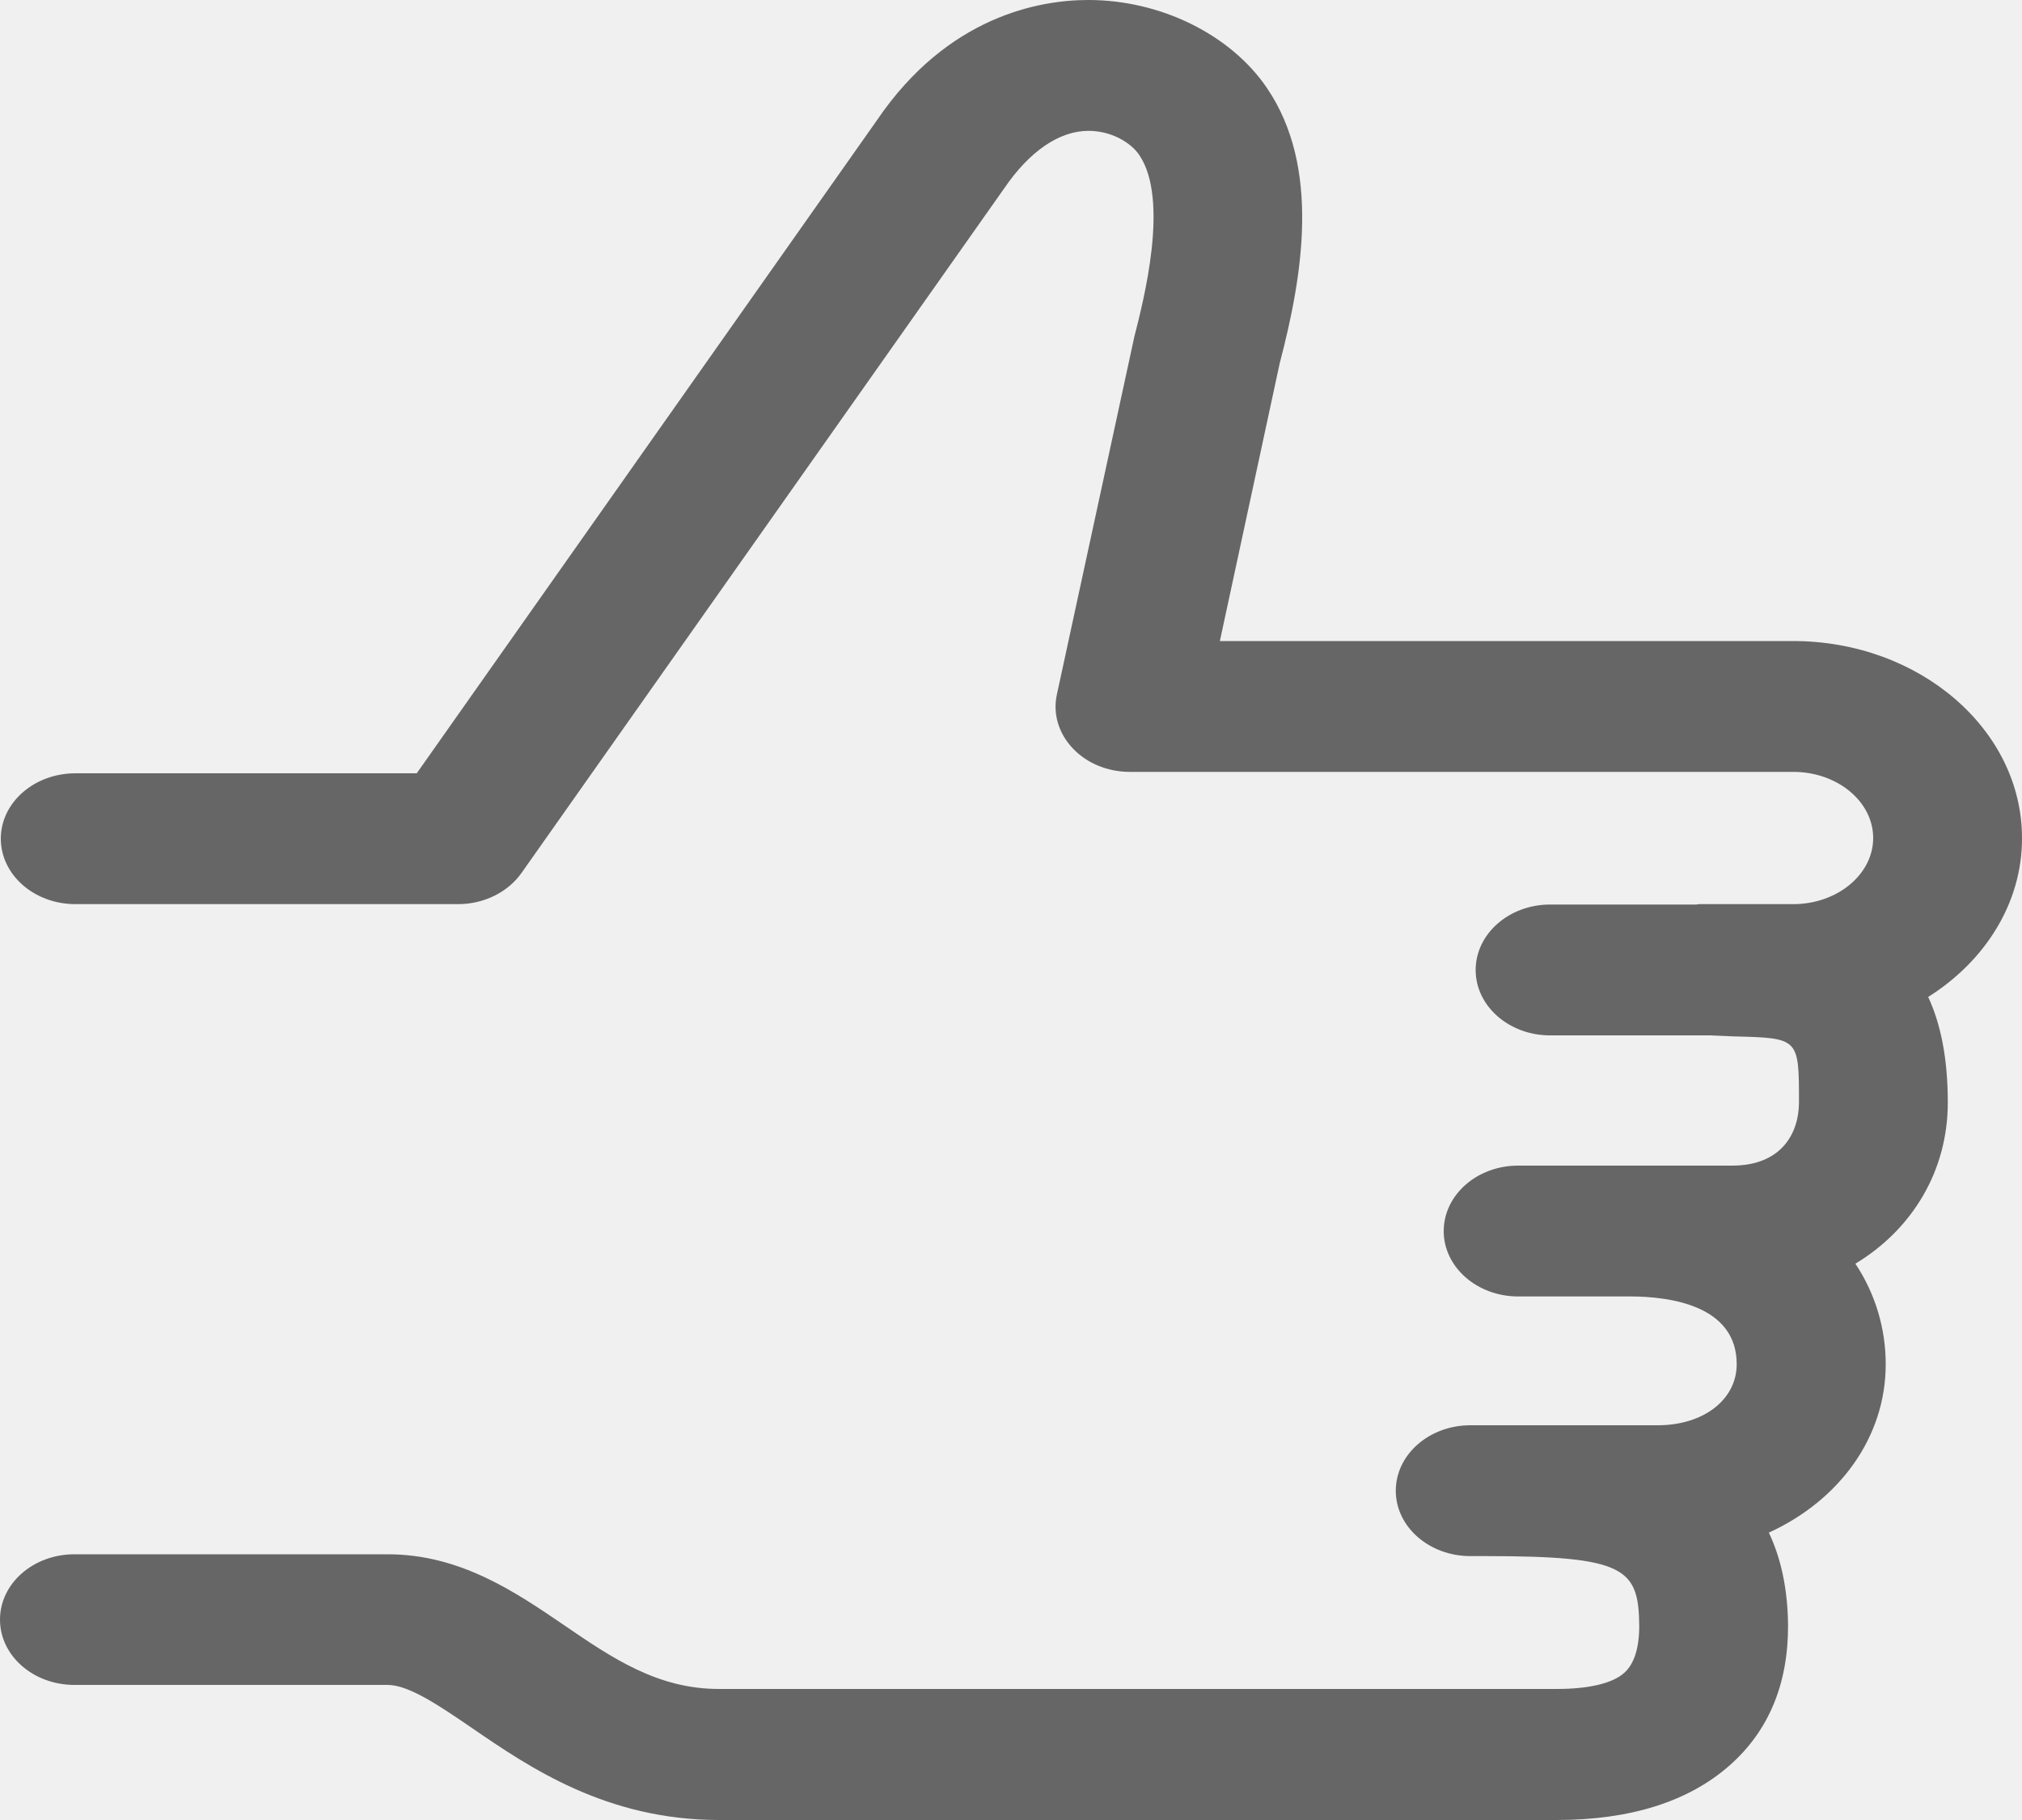
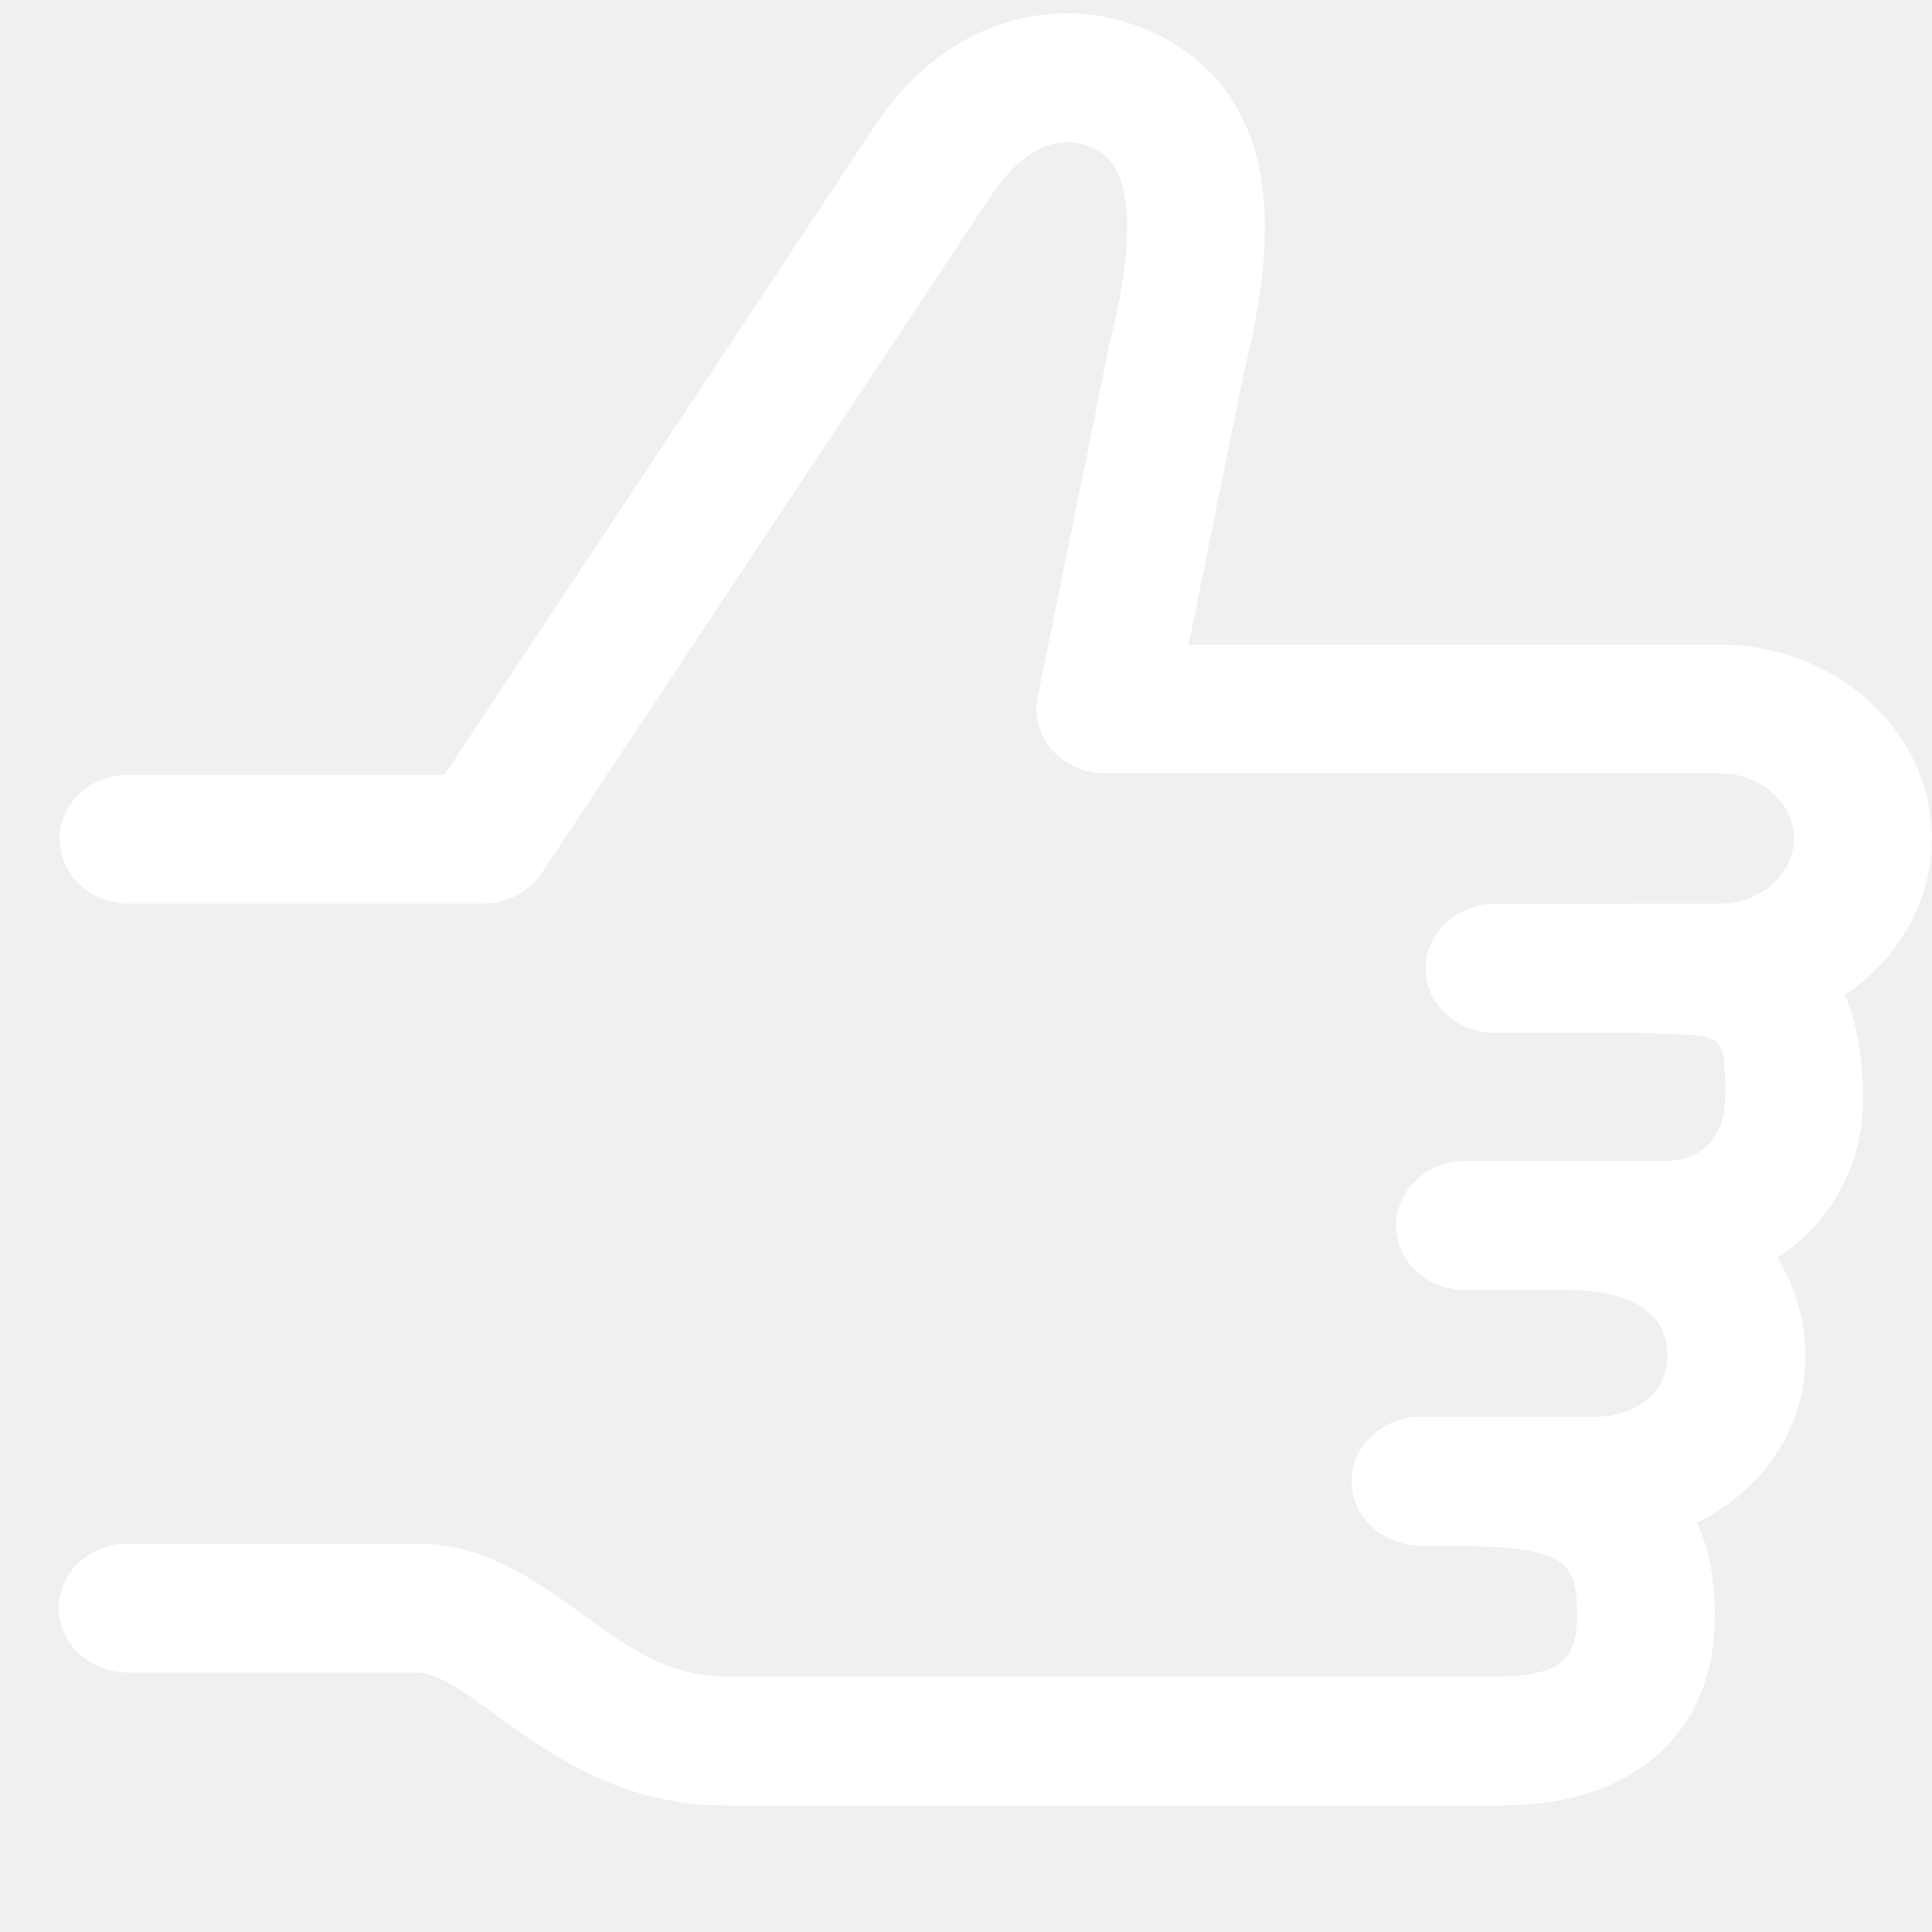
- <svg xmlns="http://www.w3.org/2000/svg" width="10px" height="9px" viewBox="0 0 10 9" version="1.1">
-   <defs />
-   <g id="Desktop---Medium" stroke="none" stroke-width="1" fill="none" fill-rule="evenodd">
-     <g id="Home----Medium-Desktop" transform="translate(-301, -796)" fill="#666666" fill-rule="nonzero">
-       <g id="Group" transform="translate(61, 764)">
-         <g id="thumb-up" transform="translate(240, 32)">
-           <path d="M9.536,4.93 C9.597,5.061 9.633,5.231 9.633,5.452 C9.633,5.792 9.456,6.08 9.176,6.249 C9.277,6.401 9.326,6.574 9.326,6.746 C9.326,7.11 9.095,7.42 8.748,7.579 C8.806,7.701 8.841,7.851 8.843,8.036 C8.844,8.326 8.748,8.559 8.554,8.73 C8.351,8.909 8.063,9 7.699,9 L3.555,9 C2.999,9 2.617,8.739 2.337,8.547 C2.176,8.437 2.023,8.332 1.917,8.332 L0.368,8.332 C0.165,8.332 0,8.188 0,8.009 C0,7.83 0.165,7.686 0.368,7.686 L1.917,7.686 C2.276,7.686 2.548,7.872 2.789,8.036 C3.027,8.199 3.252,8.352 3.555,8.352 L7.699,8.352 C7.855,8.352 7.974,8.325 8.032,8.273 C8.082,8.229 8.107,8.15 8.107,8.039 C8.104,7.756 8.039,7.695 7.35,7.695 L7.272,7.695 C7.068,7.695 6.903,7.55 6.903,7.372 C6.903,7.193 7.068,7.048 7.272,7.048 L8.199,7.048 C8.425,7.048 8.589,6.921 8.589,6.746 C8.589,6.455 8.258,6.411 8.061,6.411 L7.508,6.411 C7.305,6.411 7.14,6.266 7.14,6.088 C7.14,5.909 7.305,5.764 7.508,5.764 L8.567,5.764 C8.811,5.764 8.897,5.603 8.897,5.451 C8.897,5.133 8.897,5.133 8.574,5.125 C8.536,5.124 8.497,5.121 8.459,5.12 L7.666,5.12 C7.463,5.12 7.298,4.975 7.298,4.797 C7.298,4.618 7.463,4.473 7.666,4.473 L8.389,4.473 C8.395,4.473 8.399,4.471 8.404,4.471 L8.869,4.471 C9.086,4.471 9.264,4.324 9.264,4.144 C9.264,3.964 9.087,3.817 8.869,3.817 L5.588,3.817 C5.479,3.817 5.375,3.775 5.305,3.7 C5.235,3.626 5.206,3.528 5.227,3.434 L5.61,1.665 C5.655,1.488 5.785,0.988 5.634,0.766 C5.595,0.708 5.5,0.647 5.383,0.647 C5.383,0.647 5.383,0.647 5.383,0.647 C5.239,0.647 5.091,0.748 4.966,0.932 L2.579,4.317 C2.512,4.412 2.393,4.471 2.266,4.471 L0.373,4.471 C0.169,4.471 0.004,4.326 0.004,4.147 C0.004,3.969 0.169,3.824 0.373,3.824 L2.061,3.824 L4.336,0.596 C4.687,0.078 5.143,0 5.382,0 C5.382,0 5.382,0 5.383,0 C5.74,0 6.086,0.171 6.265,0.434 C6.534,0.828 6.441,1.369 6.329,1.796 L6.033,3.17 L8.868,3.17 C9.492,3.17 10,3.607 10,4.144 C10.001,4.466 9.817,4.753 9.536,4.93 Z" id="Shape" />
+ <svg xmlns="http://www.w3.org/2000/svg" width="10px" height="10px" viewBox="0 0 10 10" version="1.1">
+   <g id="Symbols" stroke="none" stroke-width="1" fill="none" fill-rule="evenodd">
+     <g id="Group-12" transform="translate(-295, -20)" fill="#FFFFFF" fill-rule="nonzero">
+       <g id="Group-8">
+         <g transform="translate(277, 20)">
+           <g id="thumb-up-copy-3" transform="translate(18, 0)">
+             <path d="M9.549,5.15 C9.608,5.285 9.643,5.461 9.643,5.688 C9.643,6.039 9.471,6.335 9.199,6.51 C9.298,6.666 9.345,6.844 9.345,7.022 C9.345,7.397 9.121,7.716 8.784,7.881 C8.841,8.006 8.875,8.161 8.876,8.351 C8.878,8.65 8.784,8.891 8.597,9.066 C8.4,9.251 8.121,9.345 7.768,9.345 L3.75,9.345 C3.211,9.345 2.841,9.075 2.569,8.878 C2.413,8.765 2.265,8.657 2.162,8.657 L0.661,8.657 C0.464,8.657 0.304,8.507 0.304,8.323 C0.304,8.139 0.464,7.99 0.661,7.99 L2.162,7.99 C2.51,7.99 2.774,8.182 3.008,8.351 C3.239,8.519 3.456,8.677 3.75,8.677 L7.768,8.677 C7.919,8.677 8.034,8.649 8.091,8.595 C8.139,8.55 8.164,8.469 8.163,8.354 C8.161,8.063 8.097,8 7.429,8 L7.354,8 C7.156,8 6.996,7.851 6.996,7.667 C6.996,7.483 7.156,7.333 7.354,7.333 L8.252,7.333 C8.471,7.333 8.631,7.202 8.631,7.021 C8.631,6.721 8.31,6.677 8.119,6.677 L7.583,6.677 C7.386,6.677 7.226,6.527 7.226,6.343 C7.226,6.159 7.386,6.01 7.583,6.01 L8.609,6.01 C8.846,6.01 8.929,5.843 8.929,5.687 C8.929,5.359 8.929,5.359 8.616,5.351 C8.579,5.35 8.541,5.347 8.504,5.346 L7.736,5.346 C7.539,5.346 7.379,5.197 7.379,5.013 C7.379,4.829 7.539,4.679 7.736,4.679 L8.437,4.679 C8.442,4.679 8.446,4.677 8.451,4.677 L8.902,4.677 C9.113,4.677 9.285,4.525 9.285,4.34 C9.285,4.155 9.114,4.003 8.902,4.003 L5.721,4.003 C5.615,4.003 5.514,3.959 5.446,3.883 C5.379,3.806 5.351,3.705 5.371,3.608 L5.742,1.785 C5.786,1.603 5.912,1.087 5.766,0.859 C5.728,0.799 5.636,0.736 5.523,0.736 C5.523,0.736 5.523,0.736 5.523,0.736 C5.383,0.736 5.239,0.841 5.119,1.029 L2.804,4.519 C2.739,4.617 2.624,4.677 2.5,4.677 L0.665,4.677 C0.468,4.677 0.308,4.527 0.308,4.343 C0.308,4.159 0.468,4.01 0.665,4.01 L2.301,4.01 L4.507,0.683 C4.847,0.15 5.289,0.069 5.521,0.069 C5.521,0.069 5.521,0.069 5.522,0.069 C5.869,0.069 6.204,0.245 6.378,0.517 C6.638,0.923 6.548,1.48 6.44,1.921 L6.152,3.337 L8.901,3.337 C9.506,3.337 9.999,3.787 9.999,4.34 C9.999,4.672 9.821,4.967 9.549,5.15 L9.549,5.15 Z" id="Shape" />
+           </g>
        </g>
      </g>
    </g>
  </g>
</svg>
